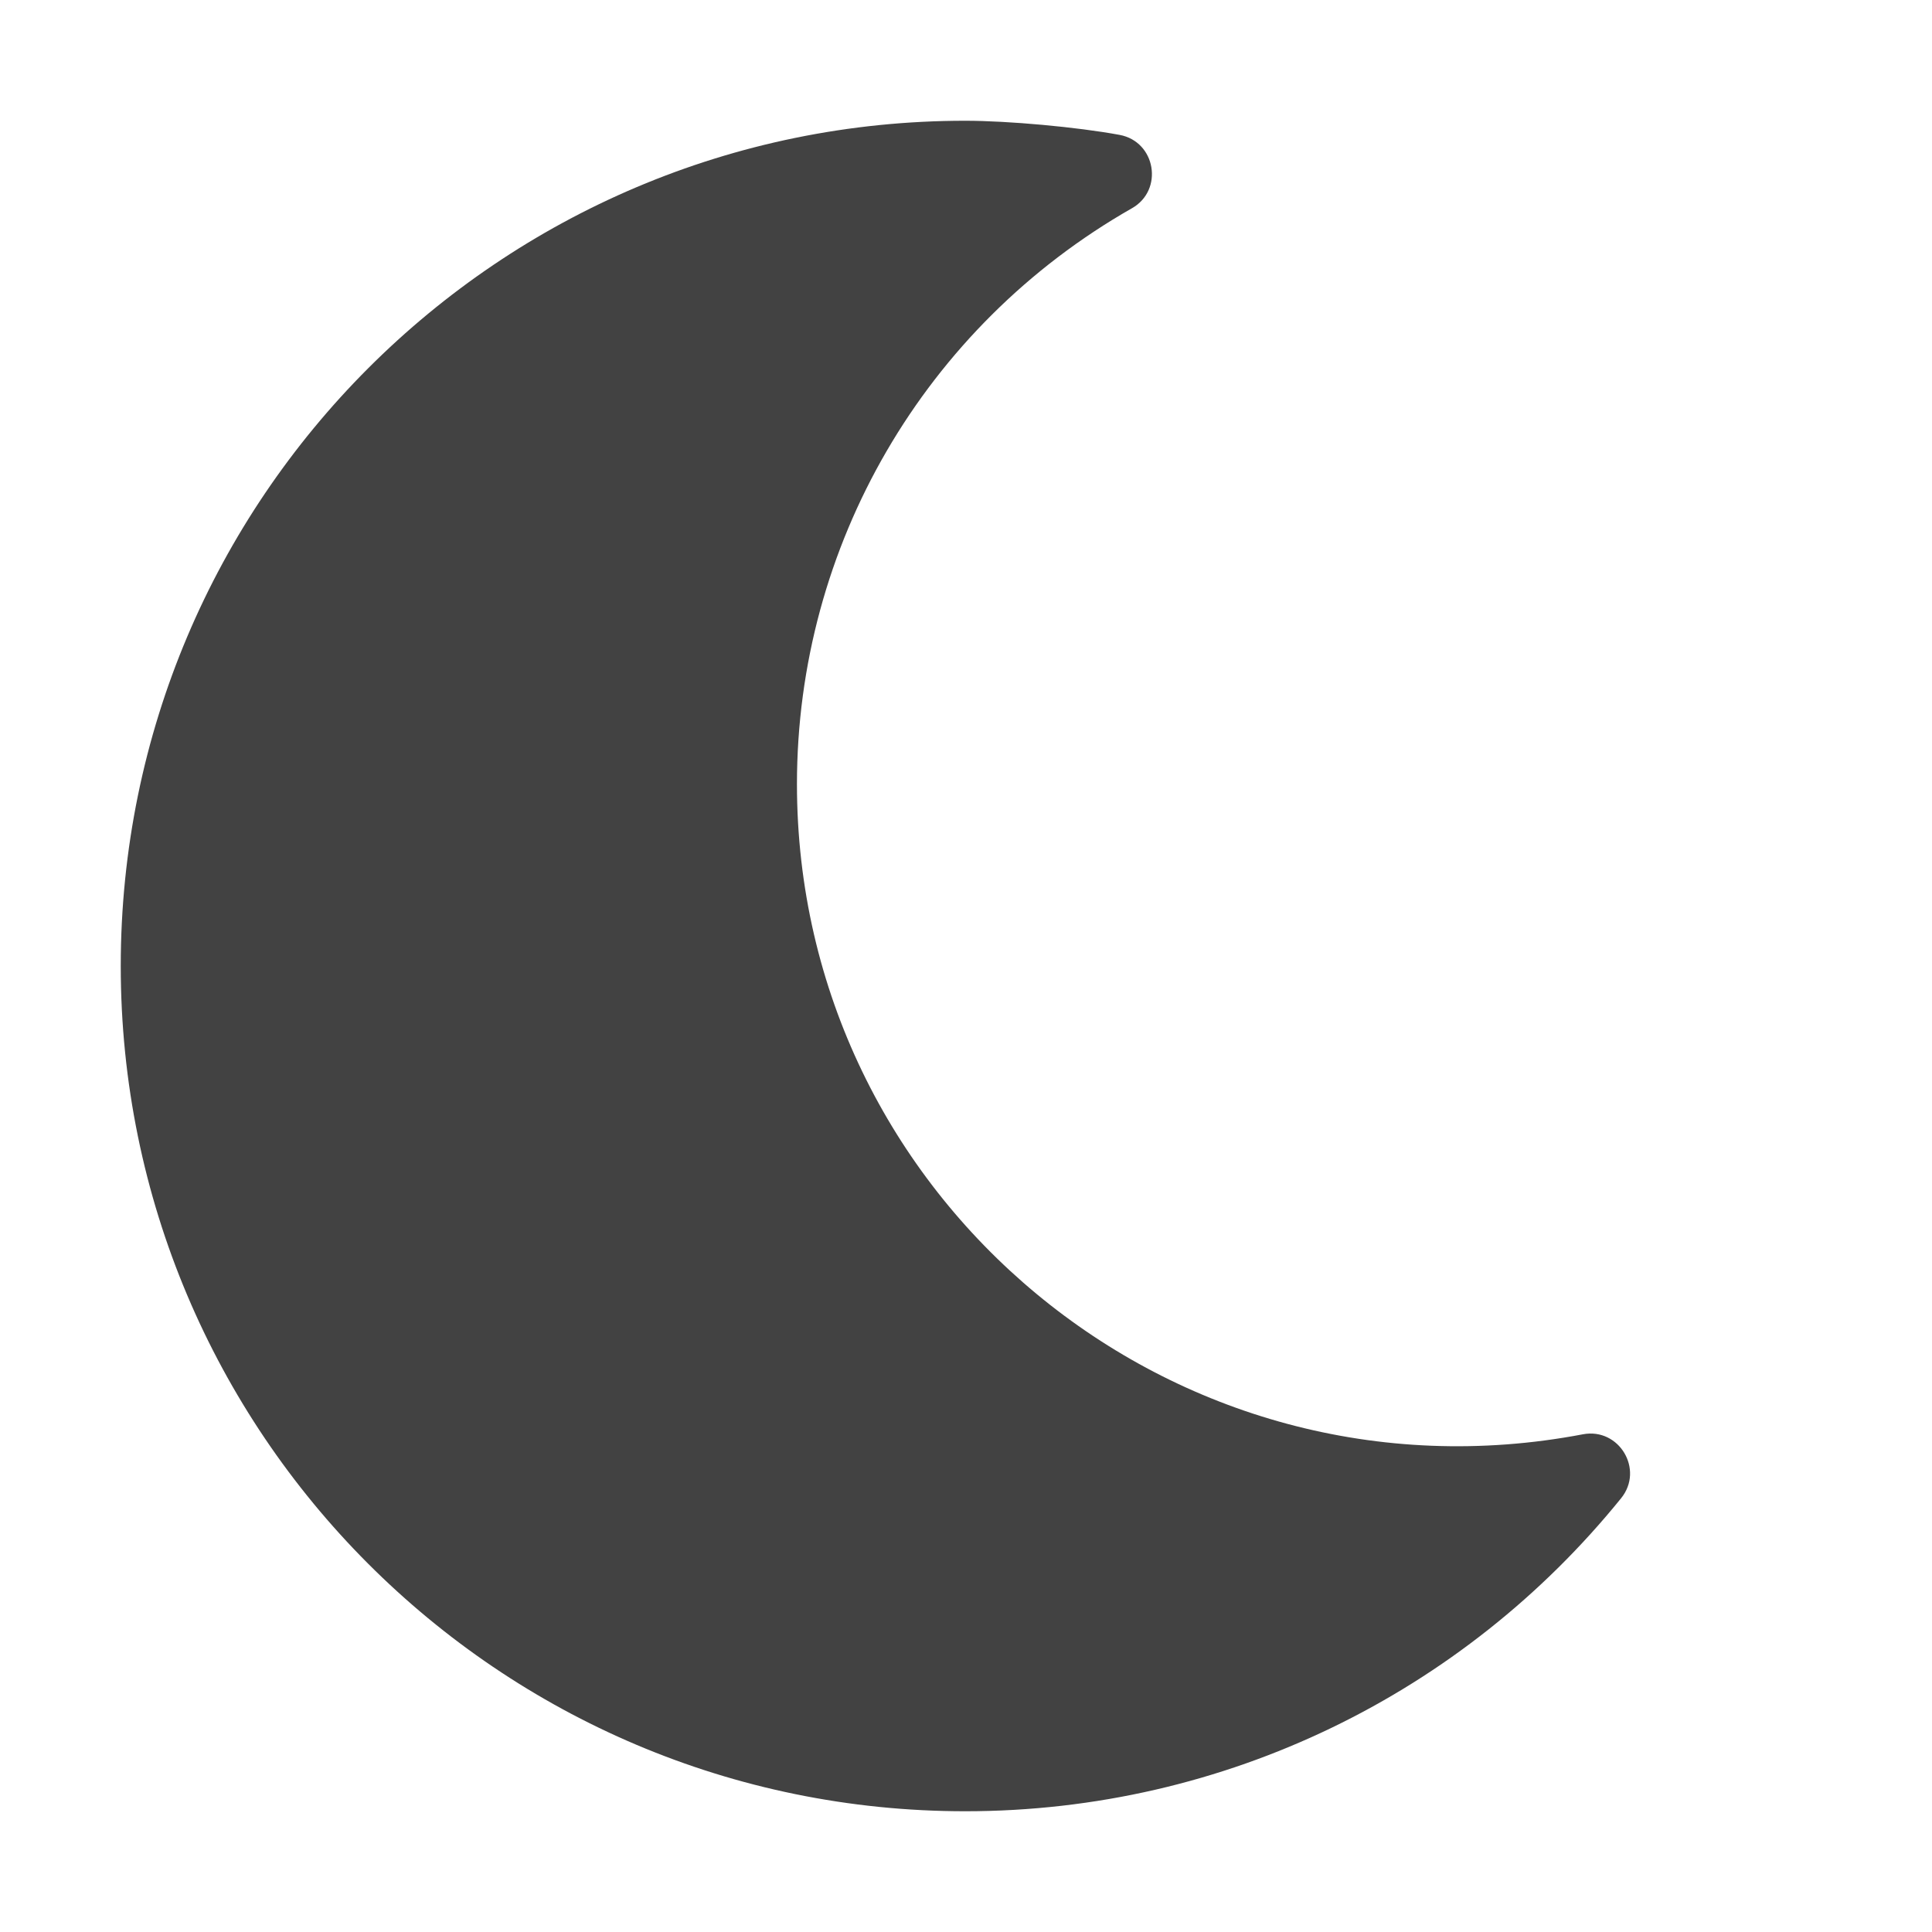
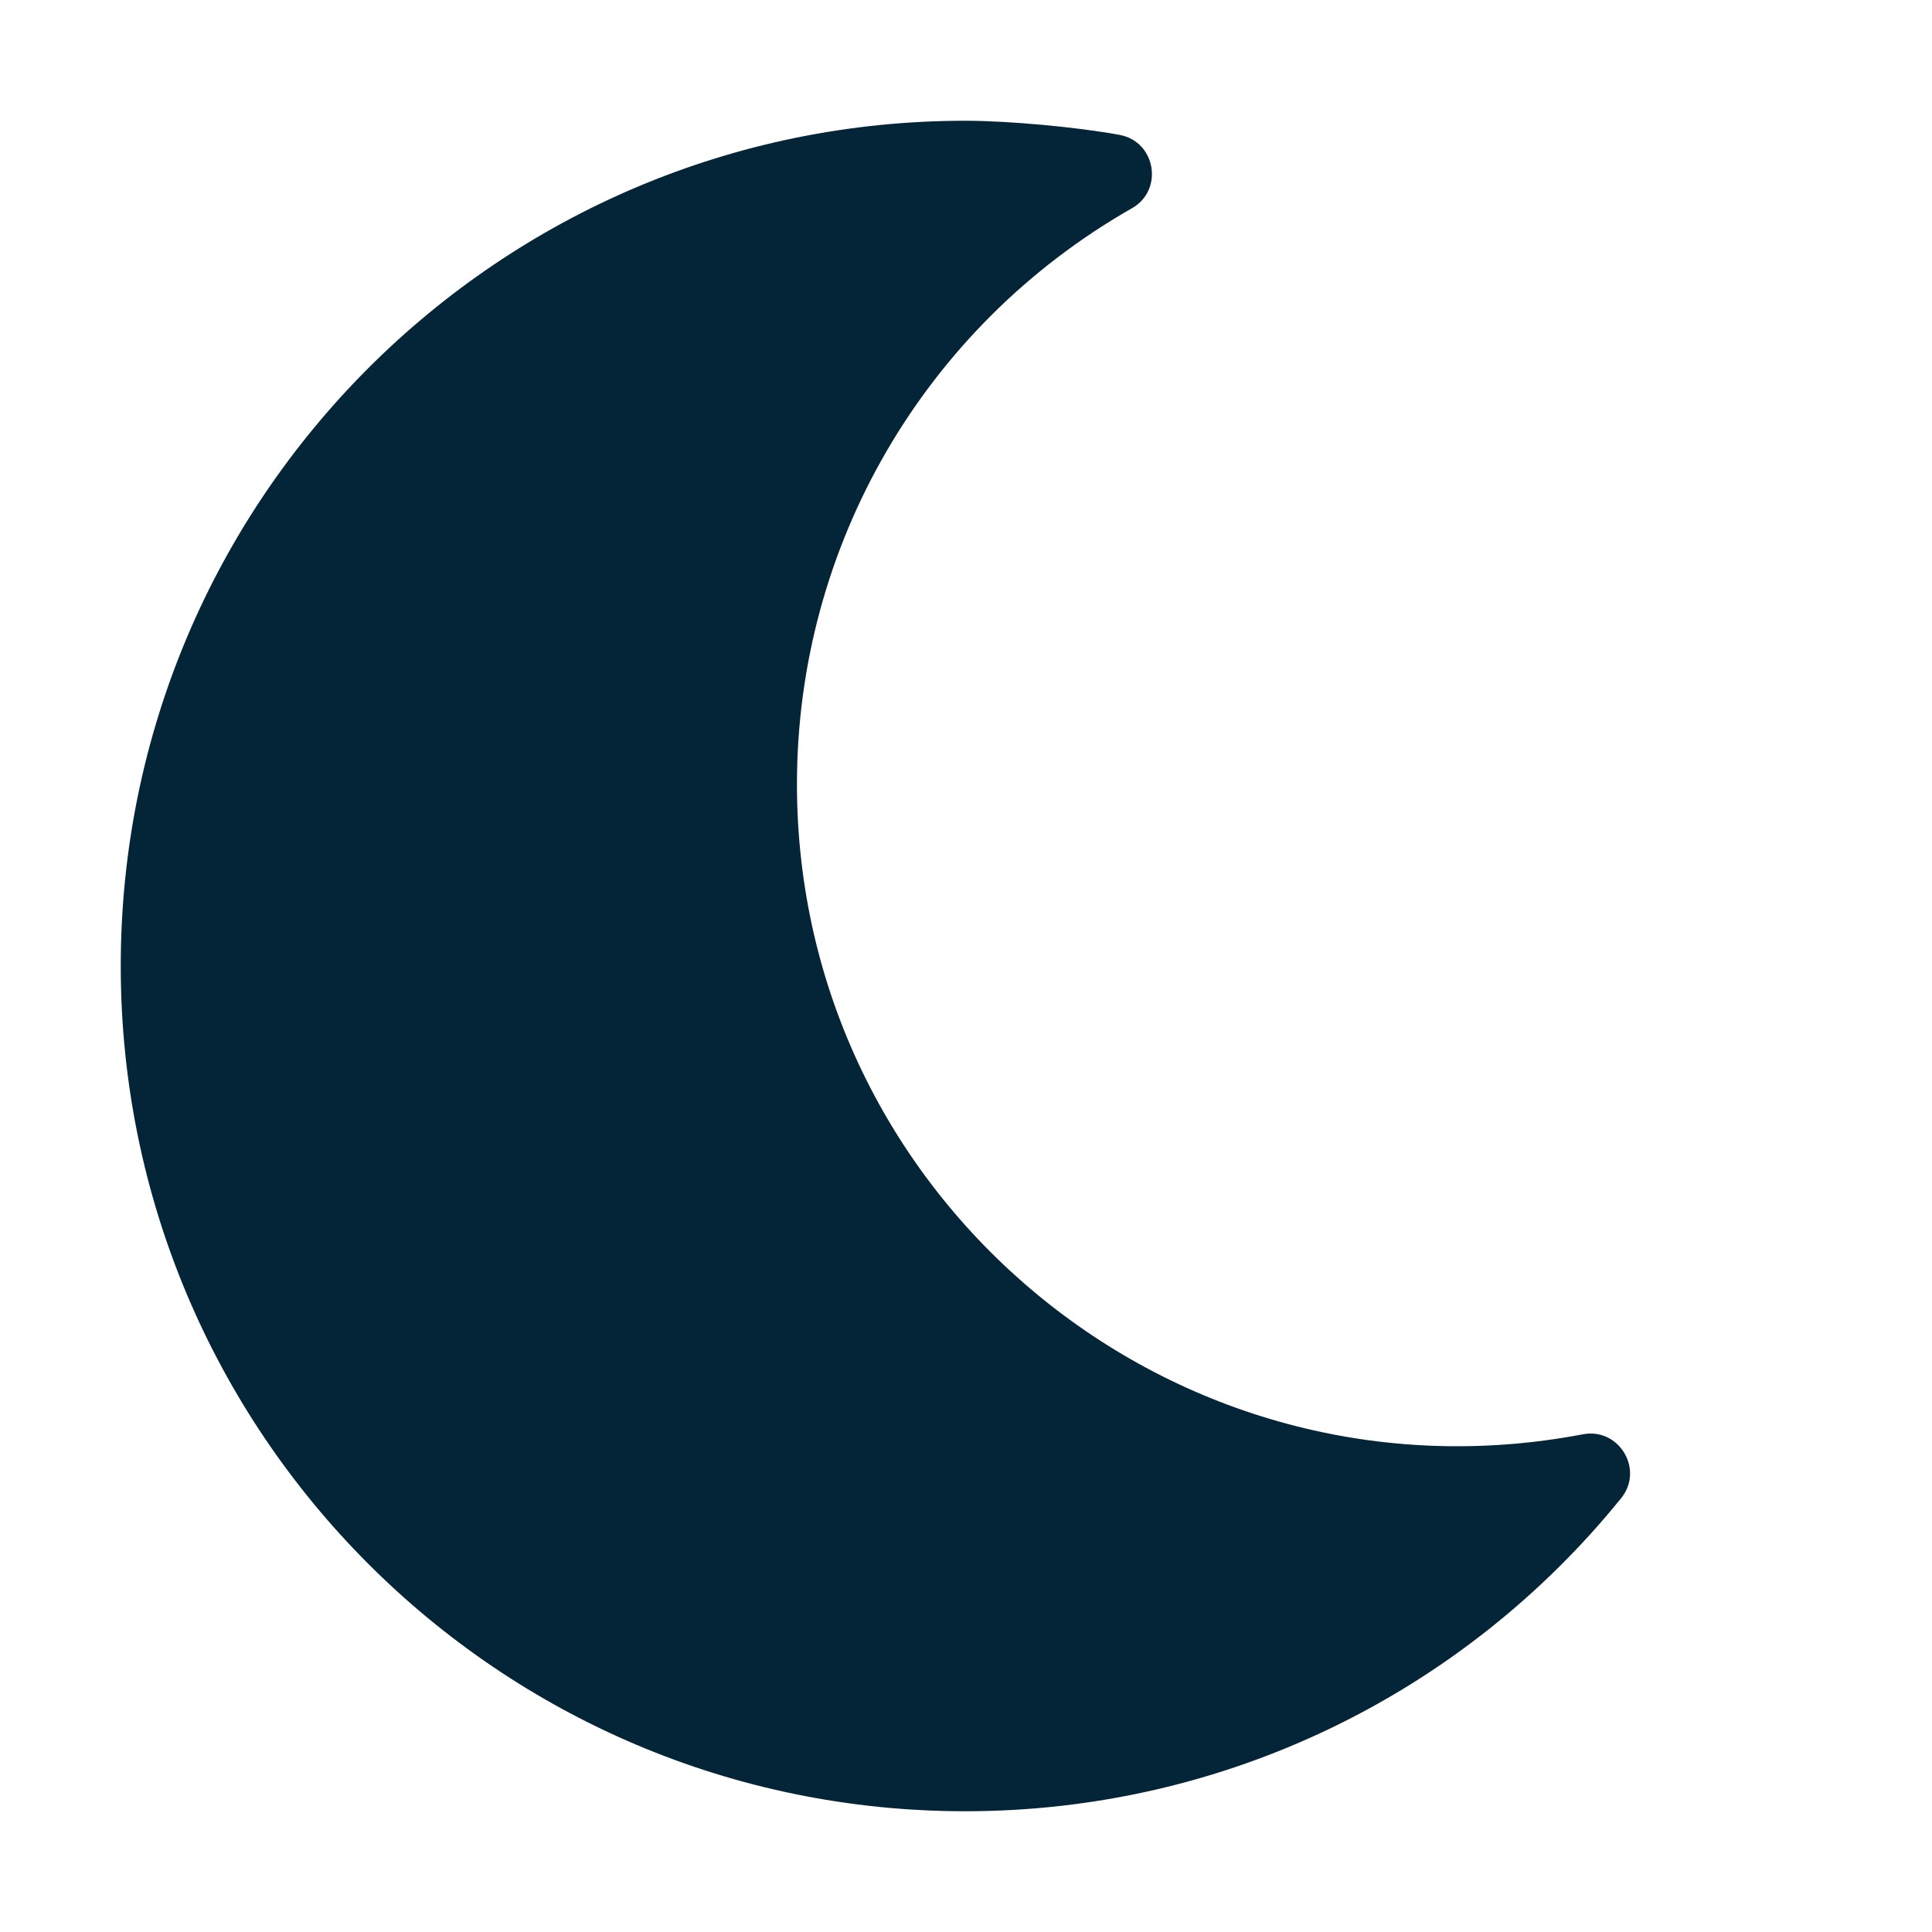
- <svg xmlns="http://www.w3.org/2000/svg" viewBox="0 0 512 512" fill="#424242">
+ <svg xmlns="http://www.w3.org/2000/svg" viewBox="0 0 512 512" fill="#042538">
  <path d="M32 256c0-123.8 100.3-224 223.8-224c11.36 0 29.7 1.668 40.9 3.746c9.616 1.777 11.75 14.63 3.279 19.44C245 86.5 211.2 144.6 211.2 207.8c0 109.7 99.71 193 208.3 172.3c9.561-1.805 16.28 9.324 10.11 16.95C387.9 448.6 324.8 480 255.8 480C132.1 480 32 379.6 32 256z" />
</svg>
